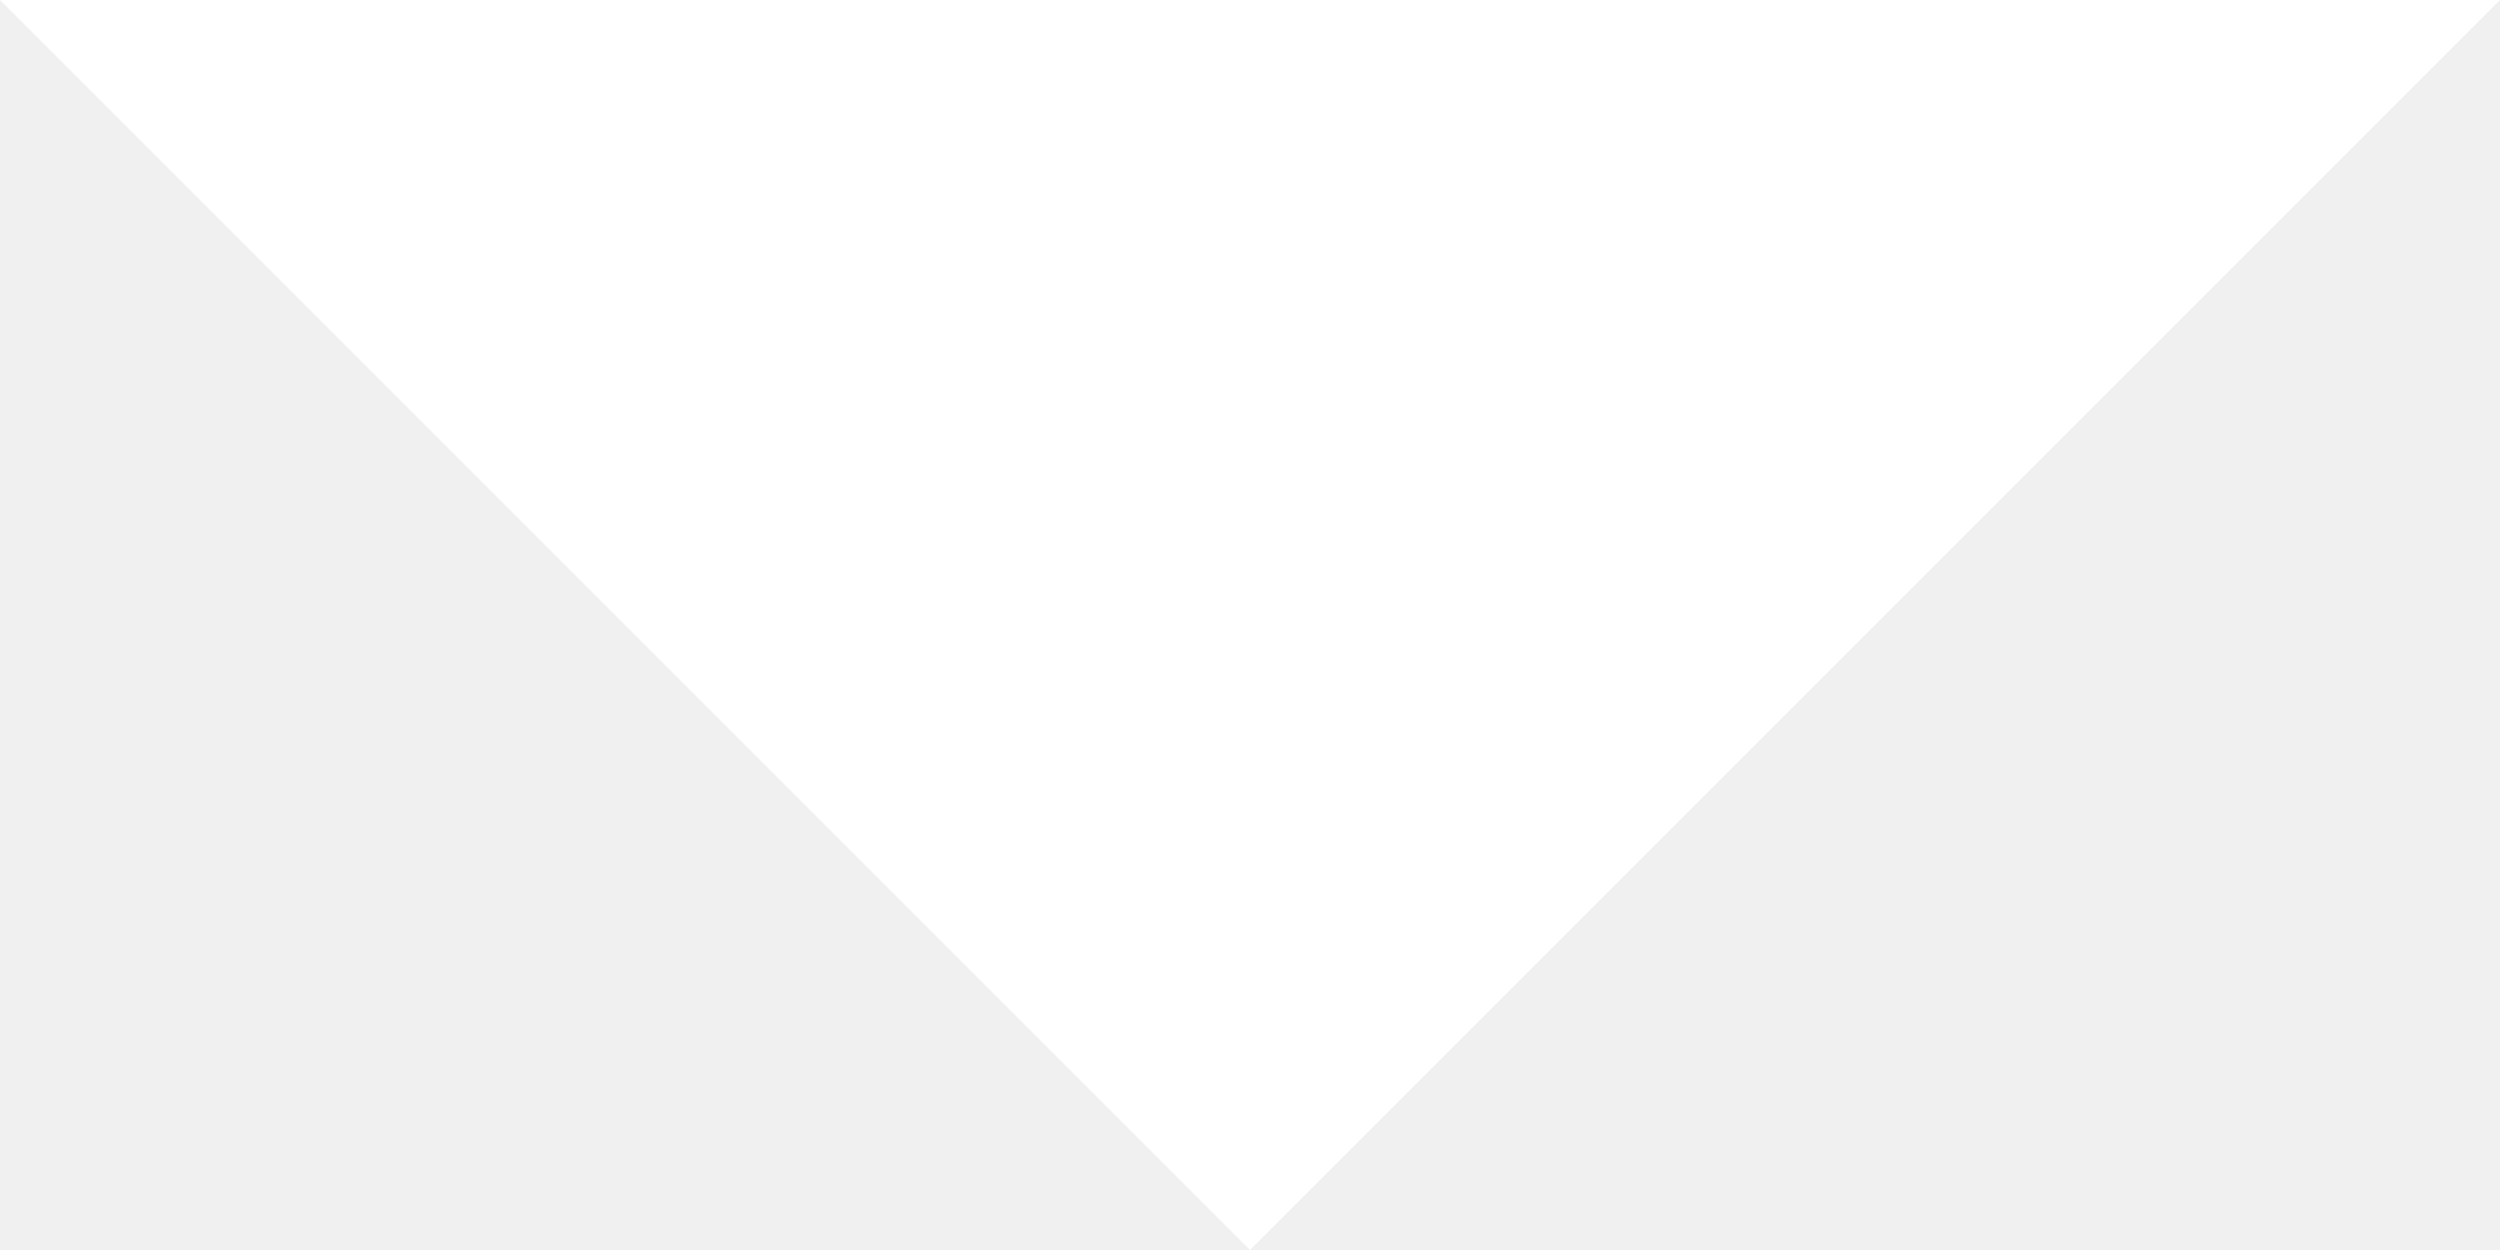
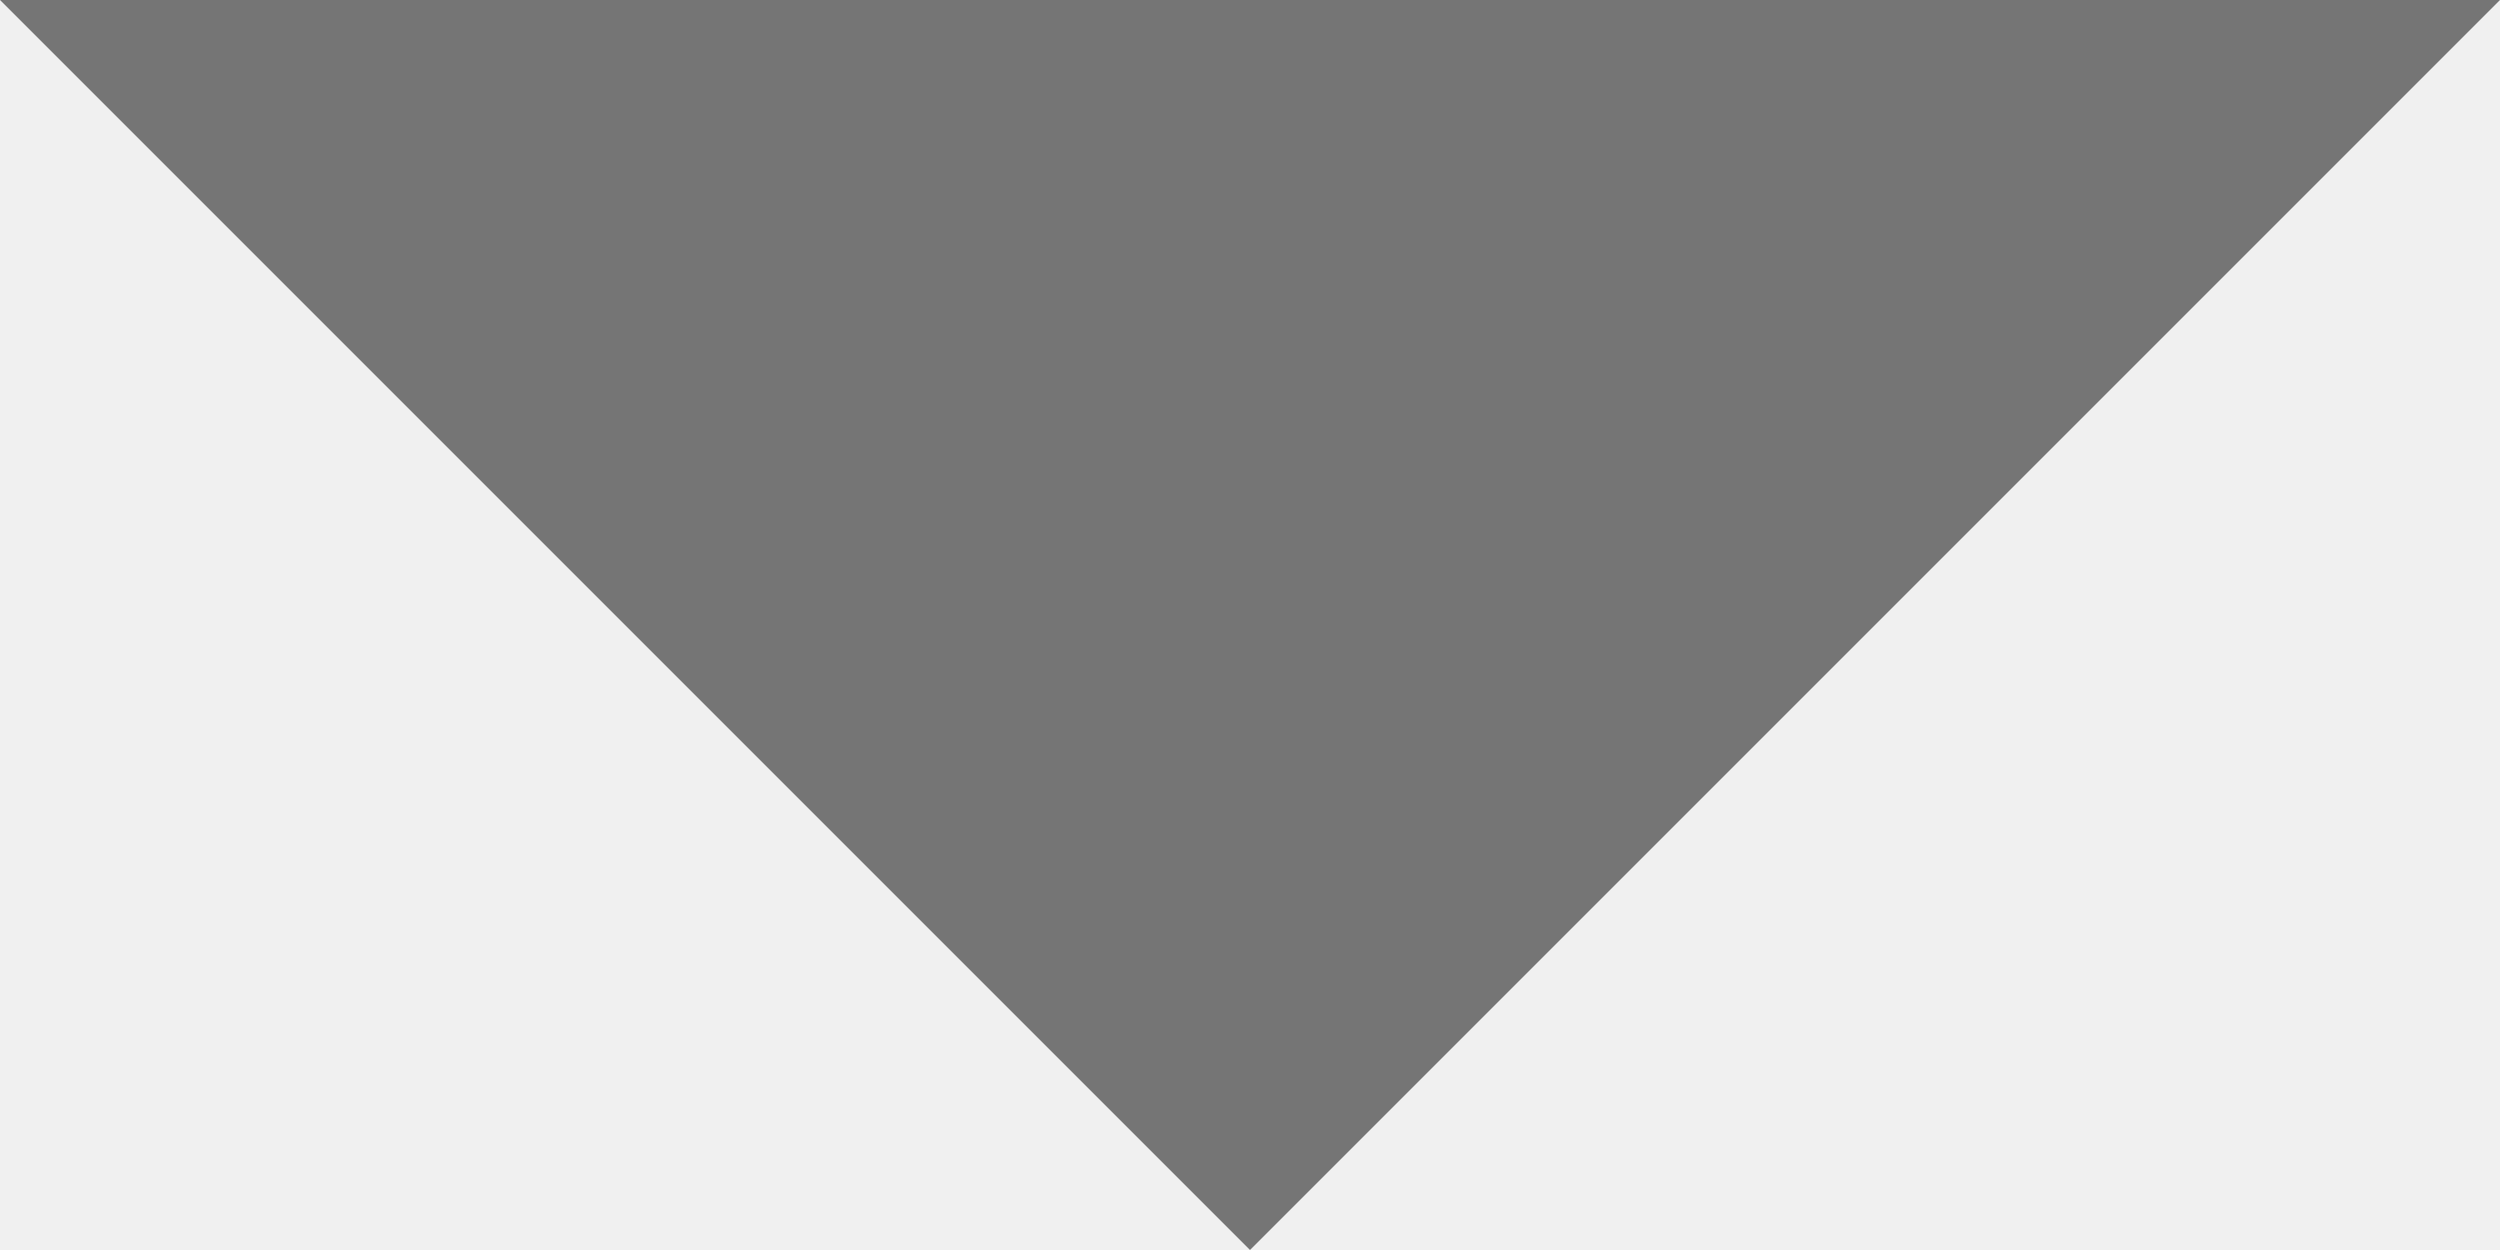
<svg xmlns="http://www.w3.org/2000/svg" width="10" height="5" viewBox="0 0 10 5">
-   <path id="Polígono_4" data-name="Polígono 4" d="M5,0l5,5H0Z" transform="translate(10 5) rotate(180)" fill="#fff" />
+   <path id="Polígono_4" data-name="Polígono 4" d="M5,0l5,5H0Z" transform="translate(10 5) rotate(180)" fill="#757575" />
</svg>
